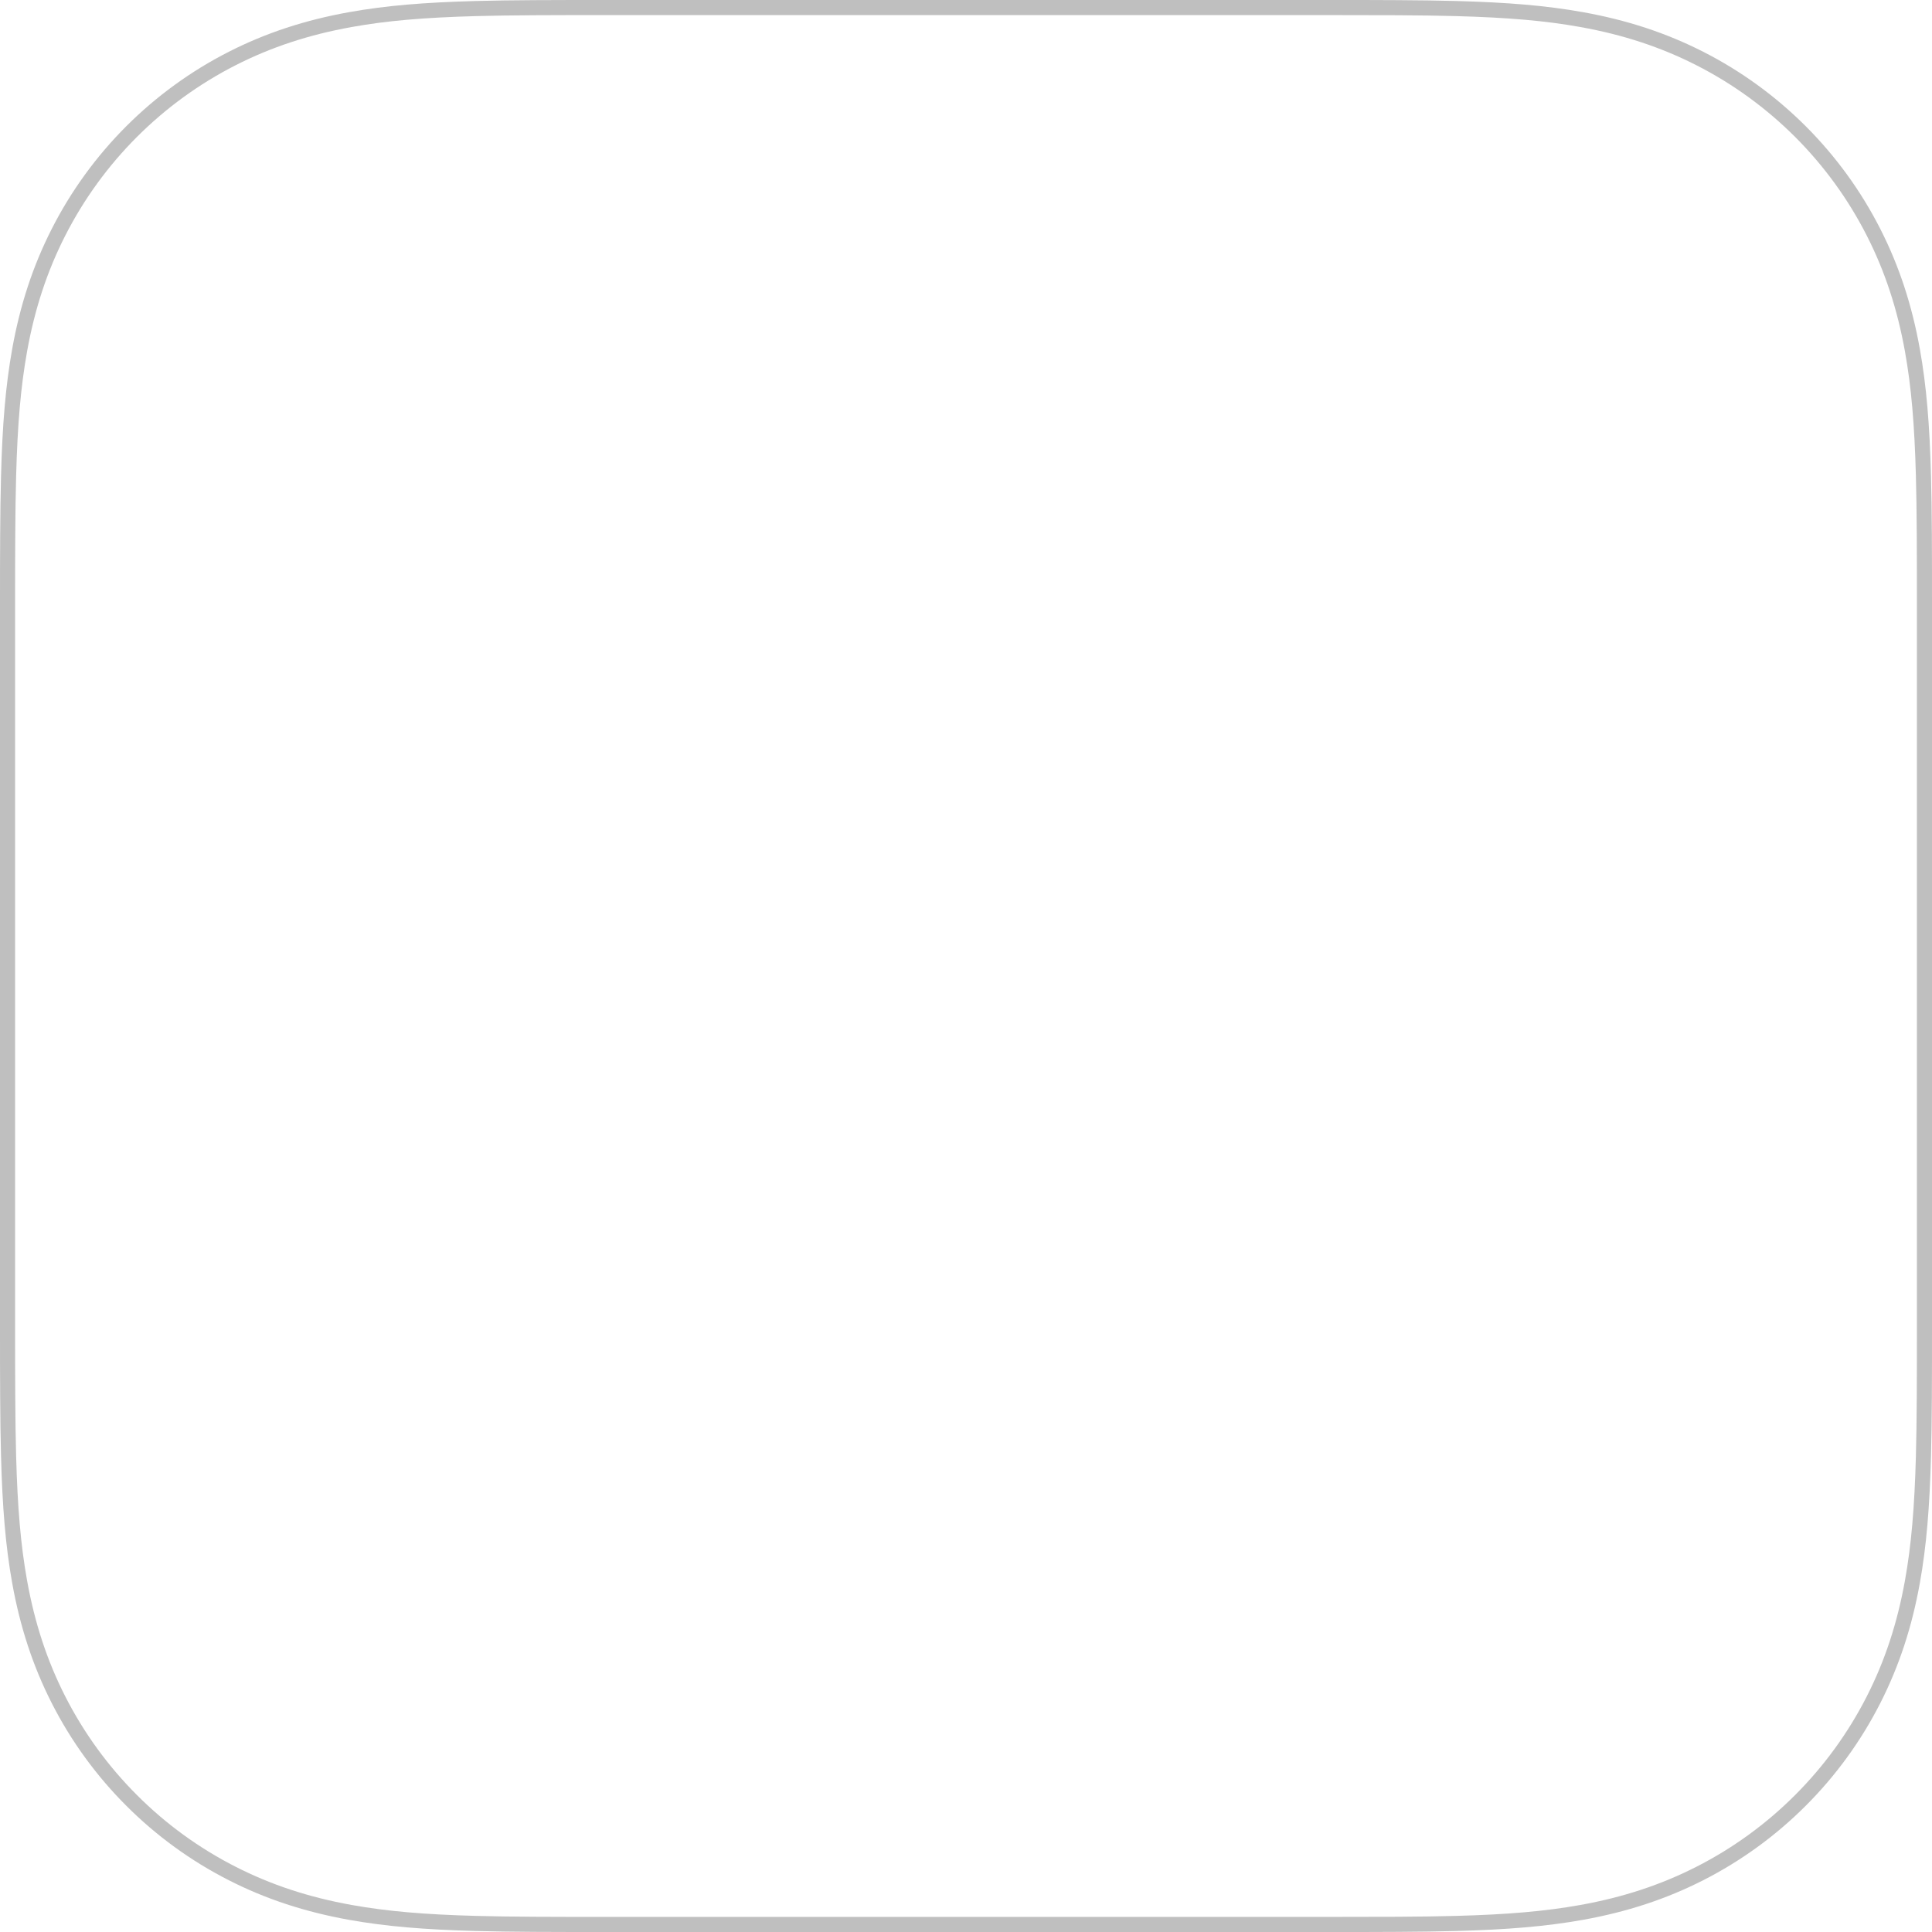
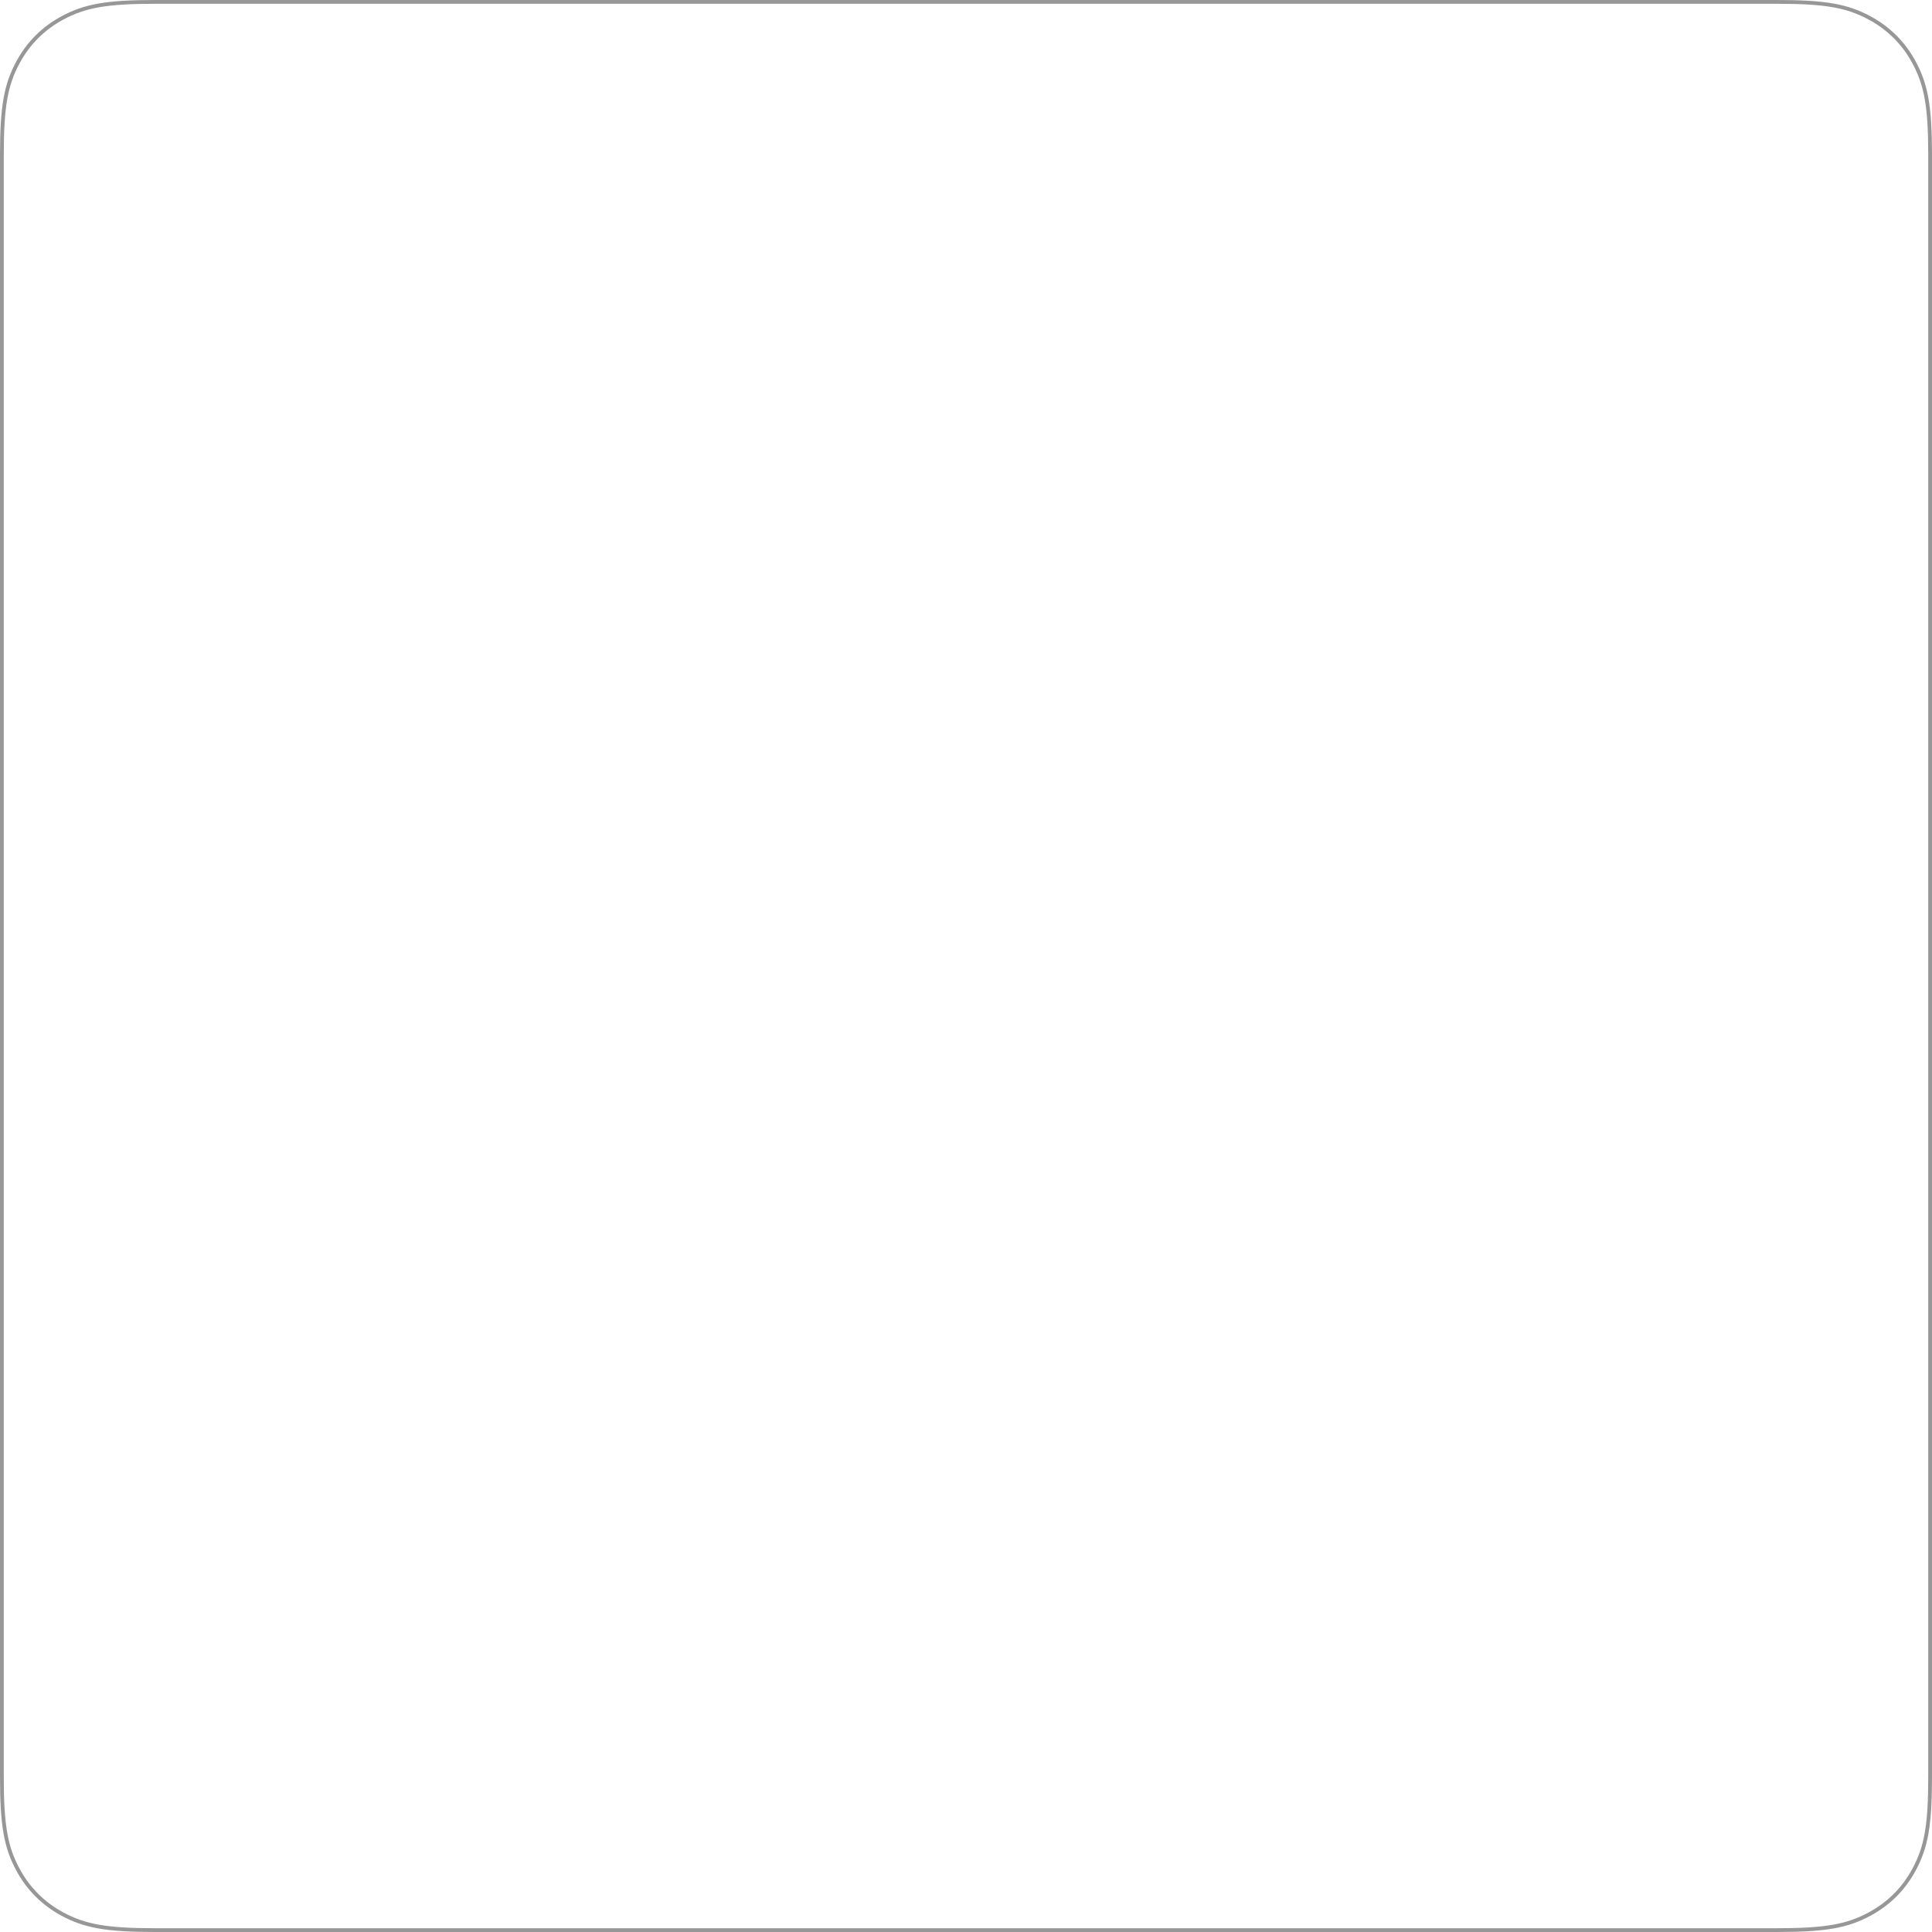
- <svg xmlns="http://www.w3.org/2000/svg" width="128" height="128" viewBox="0 0 128 128">
-   <path fill="#000000" fill-opacity=".25" d="M127,39.994 C127,38.79 127,38.309 126.999,37.697 C126.998,36.839 126.995,36.1 126.991,35.405 C126.981,33.86 126.964,32.678 126.934,31.559 C126.842,28.11 126.629,25.632 126.212,23.304 C125.703,20.468 124.882,17.972 123.677,15.606 C122.449,13.195 120.847,10.988 118.93,9.071 C117.008,7.152 114.801,5.548 112.393,4.323 C110.03,3.12 107.534,2.299 104.7,1.79 C102.38,1.373 99.924,1.161 96.443,1.066 C95.321,1.036 94.139,1.019 92.596,1.009 C91.374,1.002 90.413,1 88.006,1 L39.994,1 C38.791,1 38.311,1 37.699,1.001 C36.84,1.002 36.101,1.005 35.408,1.009 C33.861,1.019 32.678,1.036 31.56,1.066 C28.076,1.161 25.62,1.373 23.302,1.79 C20.468,2.299 17.972,3.12 15.608,4.323 C13.198,5.55 10.989,7.155 9.073,9.071 C7.156,10.988 5.553,13.195 4.325,15.607 C3.12,17.972 2.299,20.468 1.79,23.304 C1.373,25.632 1.16,28.11 1.068,31.559 C1.036,32.755 1.018,34.017 1.011,35.406 C1.006,36.101 1.003,36.84 1.001,37.698 C1,38.31 1,38.79 1,39.994 L1,88.006 C1,89.21 1,89.69 1.001,90.302 C1.003,91.16 1.006,91.899 1.011,92.596 C1.018,93.983 1.036,95.245 1.068,96.441 C1.16,99.89 1.373,102.368 1.79,104.696 C2.3,107.534 3.121,110.031 4.325,112.395 C5.554,114.807 7.157,117.013 9.074,118.928 C10.985,120.843 13.192,122.447 15.609,123.677 C17.972,124.88 20.468,125.701 23.302,126.21 C25.634,126.628 28.125,126.843 31.559,126.934 C32.678,126.964 33.861,126.981 35.406,126.991 C36.101,126.995 36.84,126.998 37.699,126.999 C38.311,127 38.791,127 39.994,127 L88.006,127 C90.413,127 91.374,126.998 92.595,126.991 C94.139,126.981 95.321,126.964 96.443,126.934 C99.876,126.843 102.366,126.628 104.7,126.21 C107.534,125.701 110.03,124.88 112.394,123.677 C114.807,122.449 117.013,120.846 118.93,118.927 C120.845,117.013 122.448,114.807 123.677,112.395 C124.882,110.031 125.702,107.534 126.212,104.696 C126.629,102.368 126.842,99.89 126.934,96.441 C126.964,95.322 126.981,94.14 126.991,92.596 C126.995,91.9 126.998,91.161 126.999,90.303 C127,89.691 127,89.21 127,88.006 L127,39.994 Z M128,39.994 L128,88.006 C128,89.155 128,89.666 127.999,90.304 C127.998,91.146 127.995,91.89 127.991,92.601 C127.981,94.105 127.965,95.309 127.934,96.468 C127.844,99.843 127.637,102.412 127.196,104.873 C126.674,107.781 125.828,110.376 124.568,112.849 C123.292,115.355 121.626,117.647 119.636,119.634 C117.646,121.626 115.354,123.292 112.847,124.568 C110.375,125.827 107.782,126.672 104.877,127.194 C102.41,127.636 99.831,127.844 96.47,127.934 C95.308,127.965 94.105,127.981 92.601,127.991 C91.326,127.999 90.305,128 88.006,128 L39.994,128 C38.846,128 38.335,128 37.697,127.999 C36.855,127.998 36.111,127.995 35.401,127.991 C33.895,127.981 32.691,127.965 31.532,127.934 C28.17,127.844 25.589,127.636 23.125,127.194 C20.221,126.672 17.627,125.827 15.155,124.568 C12.645,123.291 10.352,121.624 8.366,119.634 C6.376,117.647 4.71,115.355 3.434,112.849 C2.174,110.376 1.328,107.781 0.806,104.873 C0.365,102.412 0.158,99.843 0.068,96.468 C0.036,95.247 0.018,93.974 0.011,92.601 C0.006,91.89 0.003,91.146 0.001,90.304 C0,89.666 0,89.155 0,88.006 L0,39.994 C0,38.845 0,38.334 0.001,37.696 C0.003,36.854 0.006,36.11 0.011,35.399 C0.018,34.026 0.036,32.753 0.068,31.532 C0.158,28.157 0.365,25.588 0.806,23.127 C1.328,20.22 2.174,17.627 3.434,15.153 C4.709,12.647 6.375,10.355 8.366,8.364 C10.356,6.374 12.65,4.707 15.155,3.432 C17.627,2.173 20.221,1.328 23.125,0.806 C25.577,0.365 28.128,0.159 31.533,0.066 C32.691,0.035 33.895,0.019 35.401,0.009 C36.111,0.005 36.855,0.002 37.697,0.001 C38.335,0 38.846,0 39.994,0 L88.006,0 C90.305,0 91.326,0.001 92.601,0.009 C94.105,0.019 95.308,0.035 96.47,0.066 C99.873,0.159 102.423,0.365 104.877,0.806 C107.782,1.328 110.375,2.173 112.847,3.432 C115.35,4.705 117.642,6.372 119.636,8.364 C121.627,10.355 123.293,12.647 124.568,15.153 C125.829,17.627 126.674,20.22 127.196,23.127 C127.637,25.588 127.844,28.157 127.934,31.532 C127.965,32.691 127.981,33.895 127.991,35.399 C127.995,36.11 127.998,36.854 127.999,37.696 C128,38.334 128,38.845 128,39.994 Z" />
+ <svg xmlns="http://www.w3.org/2000/svg" width="512px" height="512px" viewBox="0 0 512 512" version="1.1">
+   <g id="页面1" stroke="none" stroke-width="1" fill="none" fill-rule="evenodd">
+     <path d="M41.022,0.5 C28.093,0.5 22.45,1.59 16.606,4.715 C11.479,7.457 7.457,11.479 4.715,16.606 C1.59,22.45 0.5,28.093 0.5,41.022 L0.5,470.978 C0.5,483.907 1.59,489.55 4.715,495.394 C7.457,500.521 11.479,504.543 16.606,507.285 C22.45,510.41 28.093,511.5 41.022,511.5 L470.978,511.5 C483.907,511.5 489.55,510.41 495.394,507.285 C500.521,504.543 504.543,500.521 507.285,495.394 C510.41,489.55 511.5,483.907 511.5,470.978 L511.5,41.022 C511.5,28.093 510.41,22.45 507.285,16.606 C504.543,11.479 500.521,7.457 495.394,4.715 C489.55,1.59 483.907,0.5 470.978,0.5 L41.022,0.5 Z" id="矩形" stroke="#979797" />
+   </g>
</svg>
